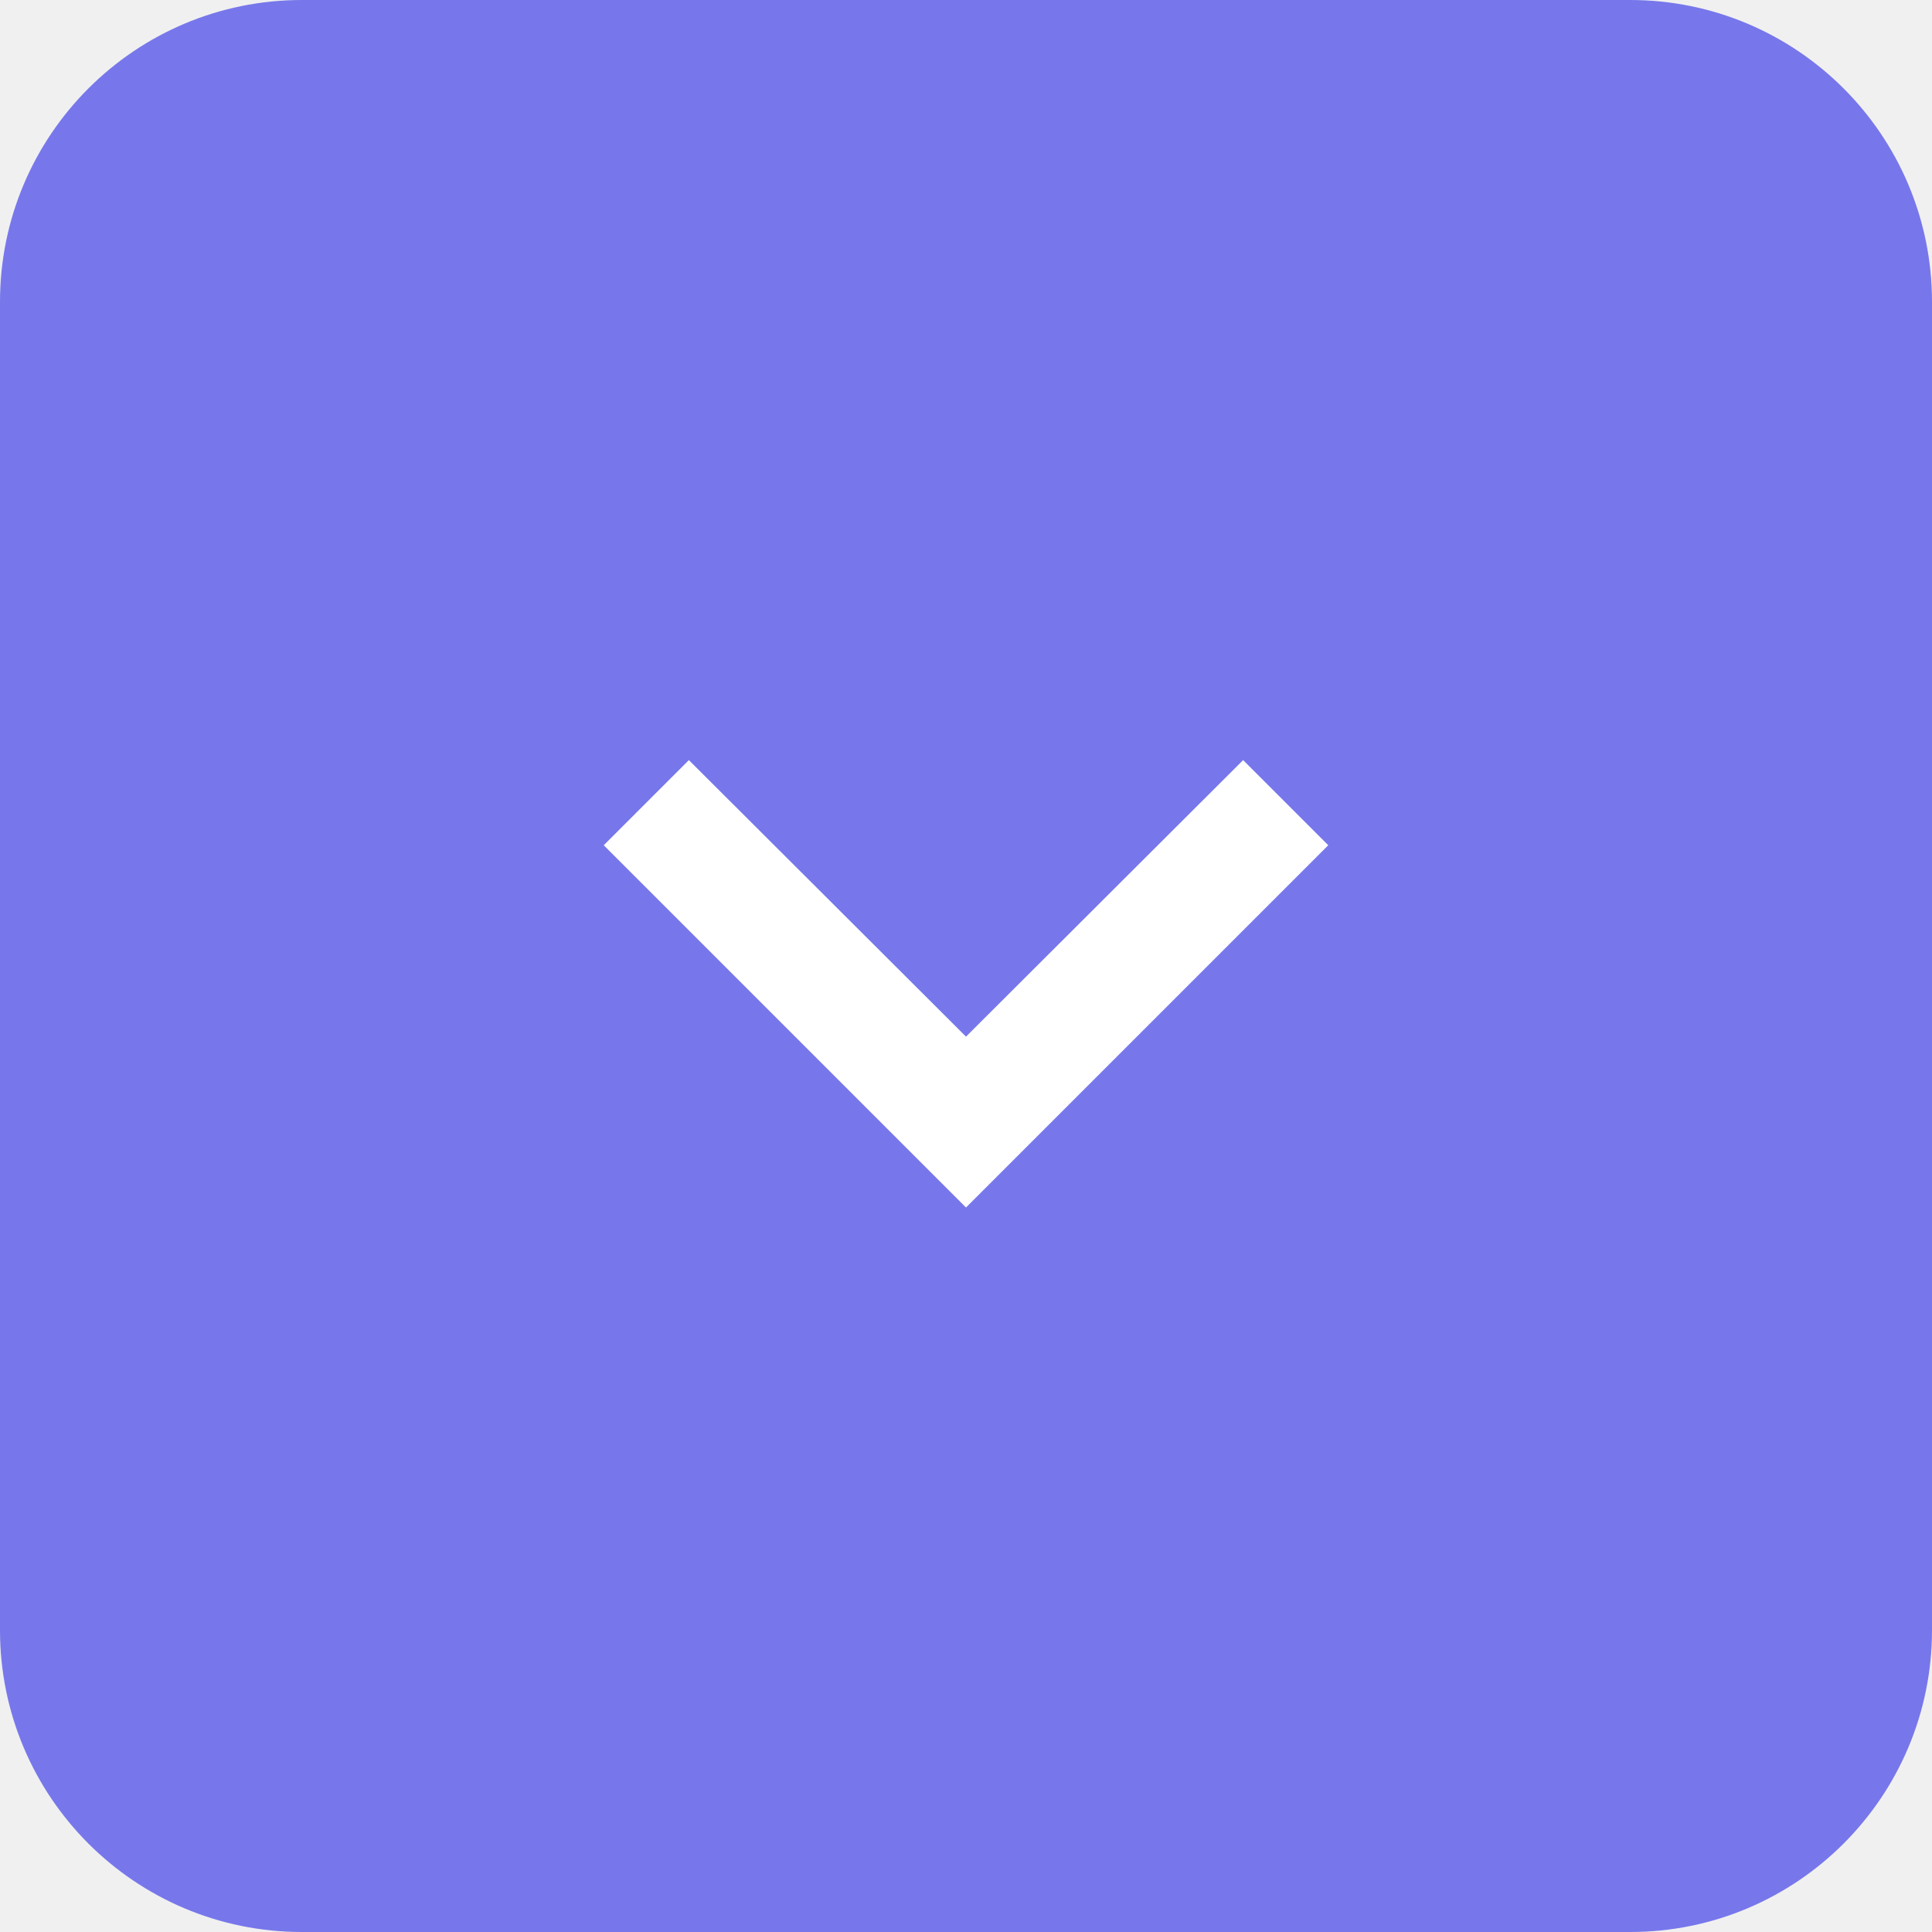
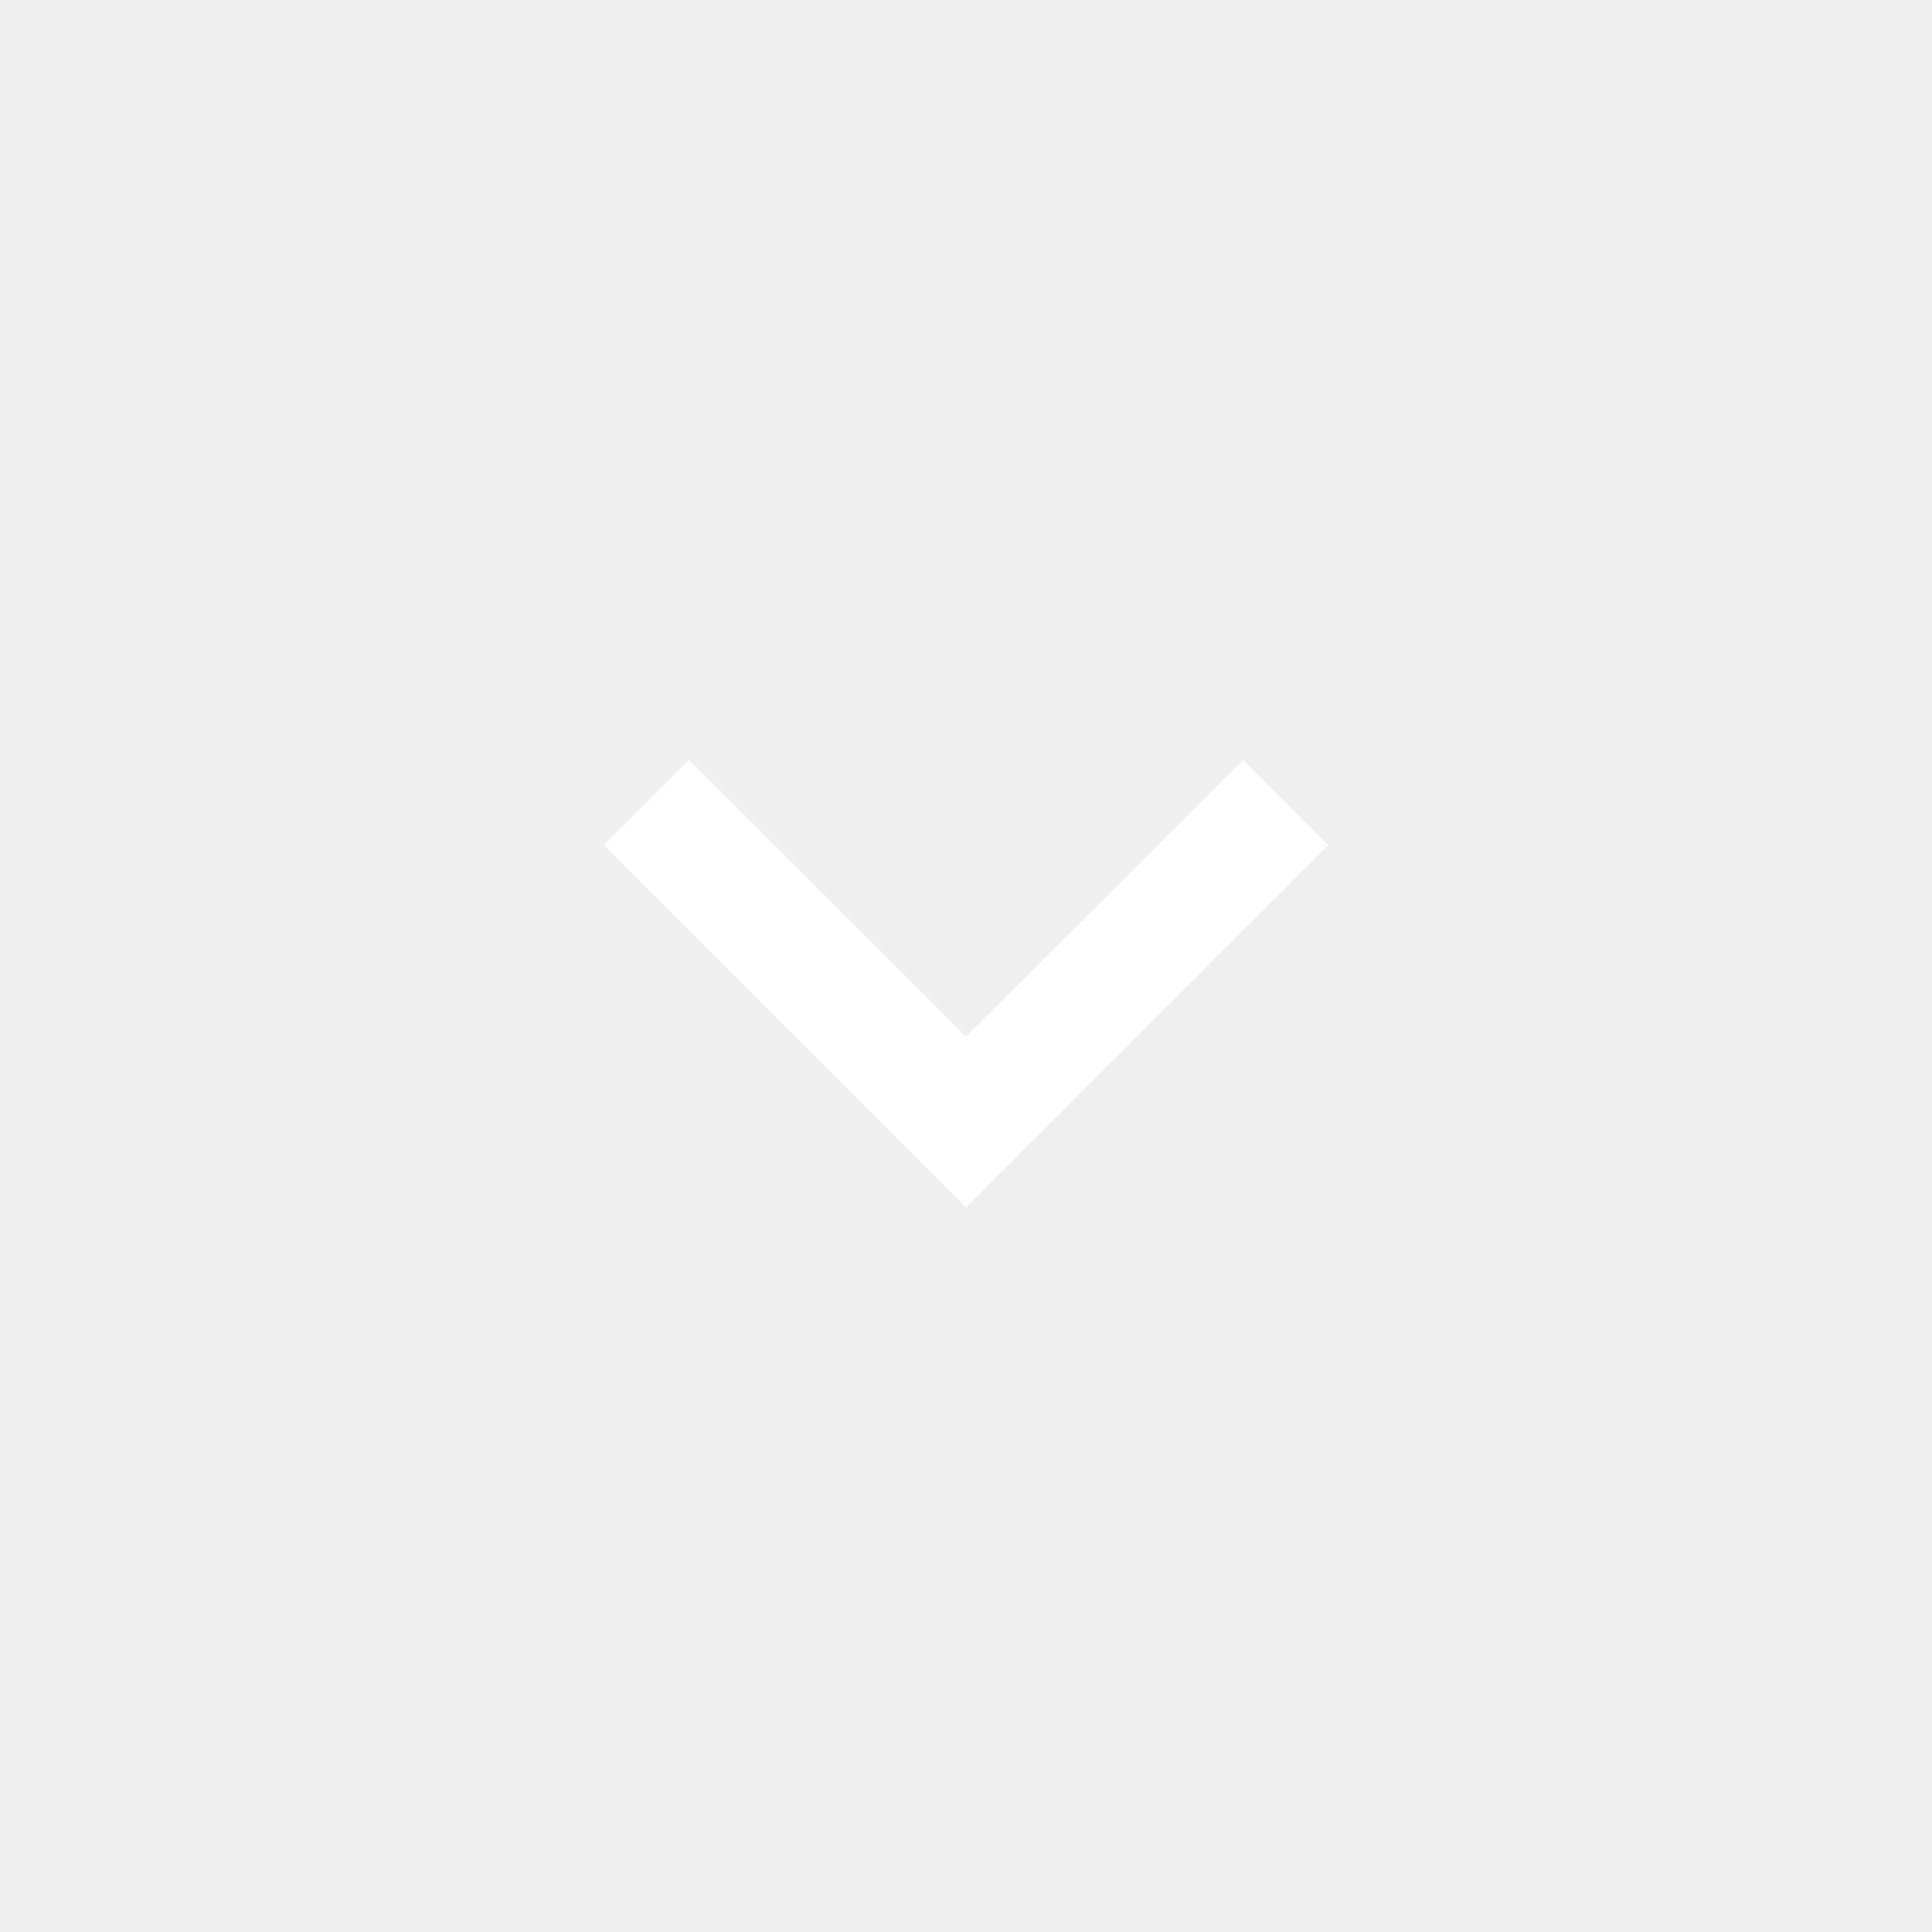
<svg xmlns="http://www.w3.org/2000/svg" width="32" height="32" viewBox="0 0 32 32">
  <defs>
-     <style>.a{fill:#7777eb;}.b{fill:none;}.c{fill:#fff;}</style>
+     <style>.q{fill:#7777eb;}.z{fill:none;}.x{fill:#fff;}</style>
  </defs>
  <g transform="translate(-1173 -654)">
-     <rect class="a" width="32" height="32" rx="5" transform="translate(1173 654)" />
+     <rect class="z" width="32" height="32" rx="5" transform="translate(1173 654)" />
    <g transform="translate(1177 658)">
-       <path class="b" d="M0,0H24V24H0Z" />
-       <path class="c" d="M16.59,8.59,12,13.17,7.41,8.59,6,10l6,6,6-6Z" />
+       <path class="z" d="M0,0H24V24H0Z" />
+       <path class="x" d="M16.59,8.59,12,13.17,7.41,8.59,6,10l6,6,6-6Z" />
    </g>
  </g>
</svg>
